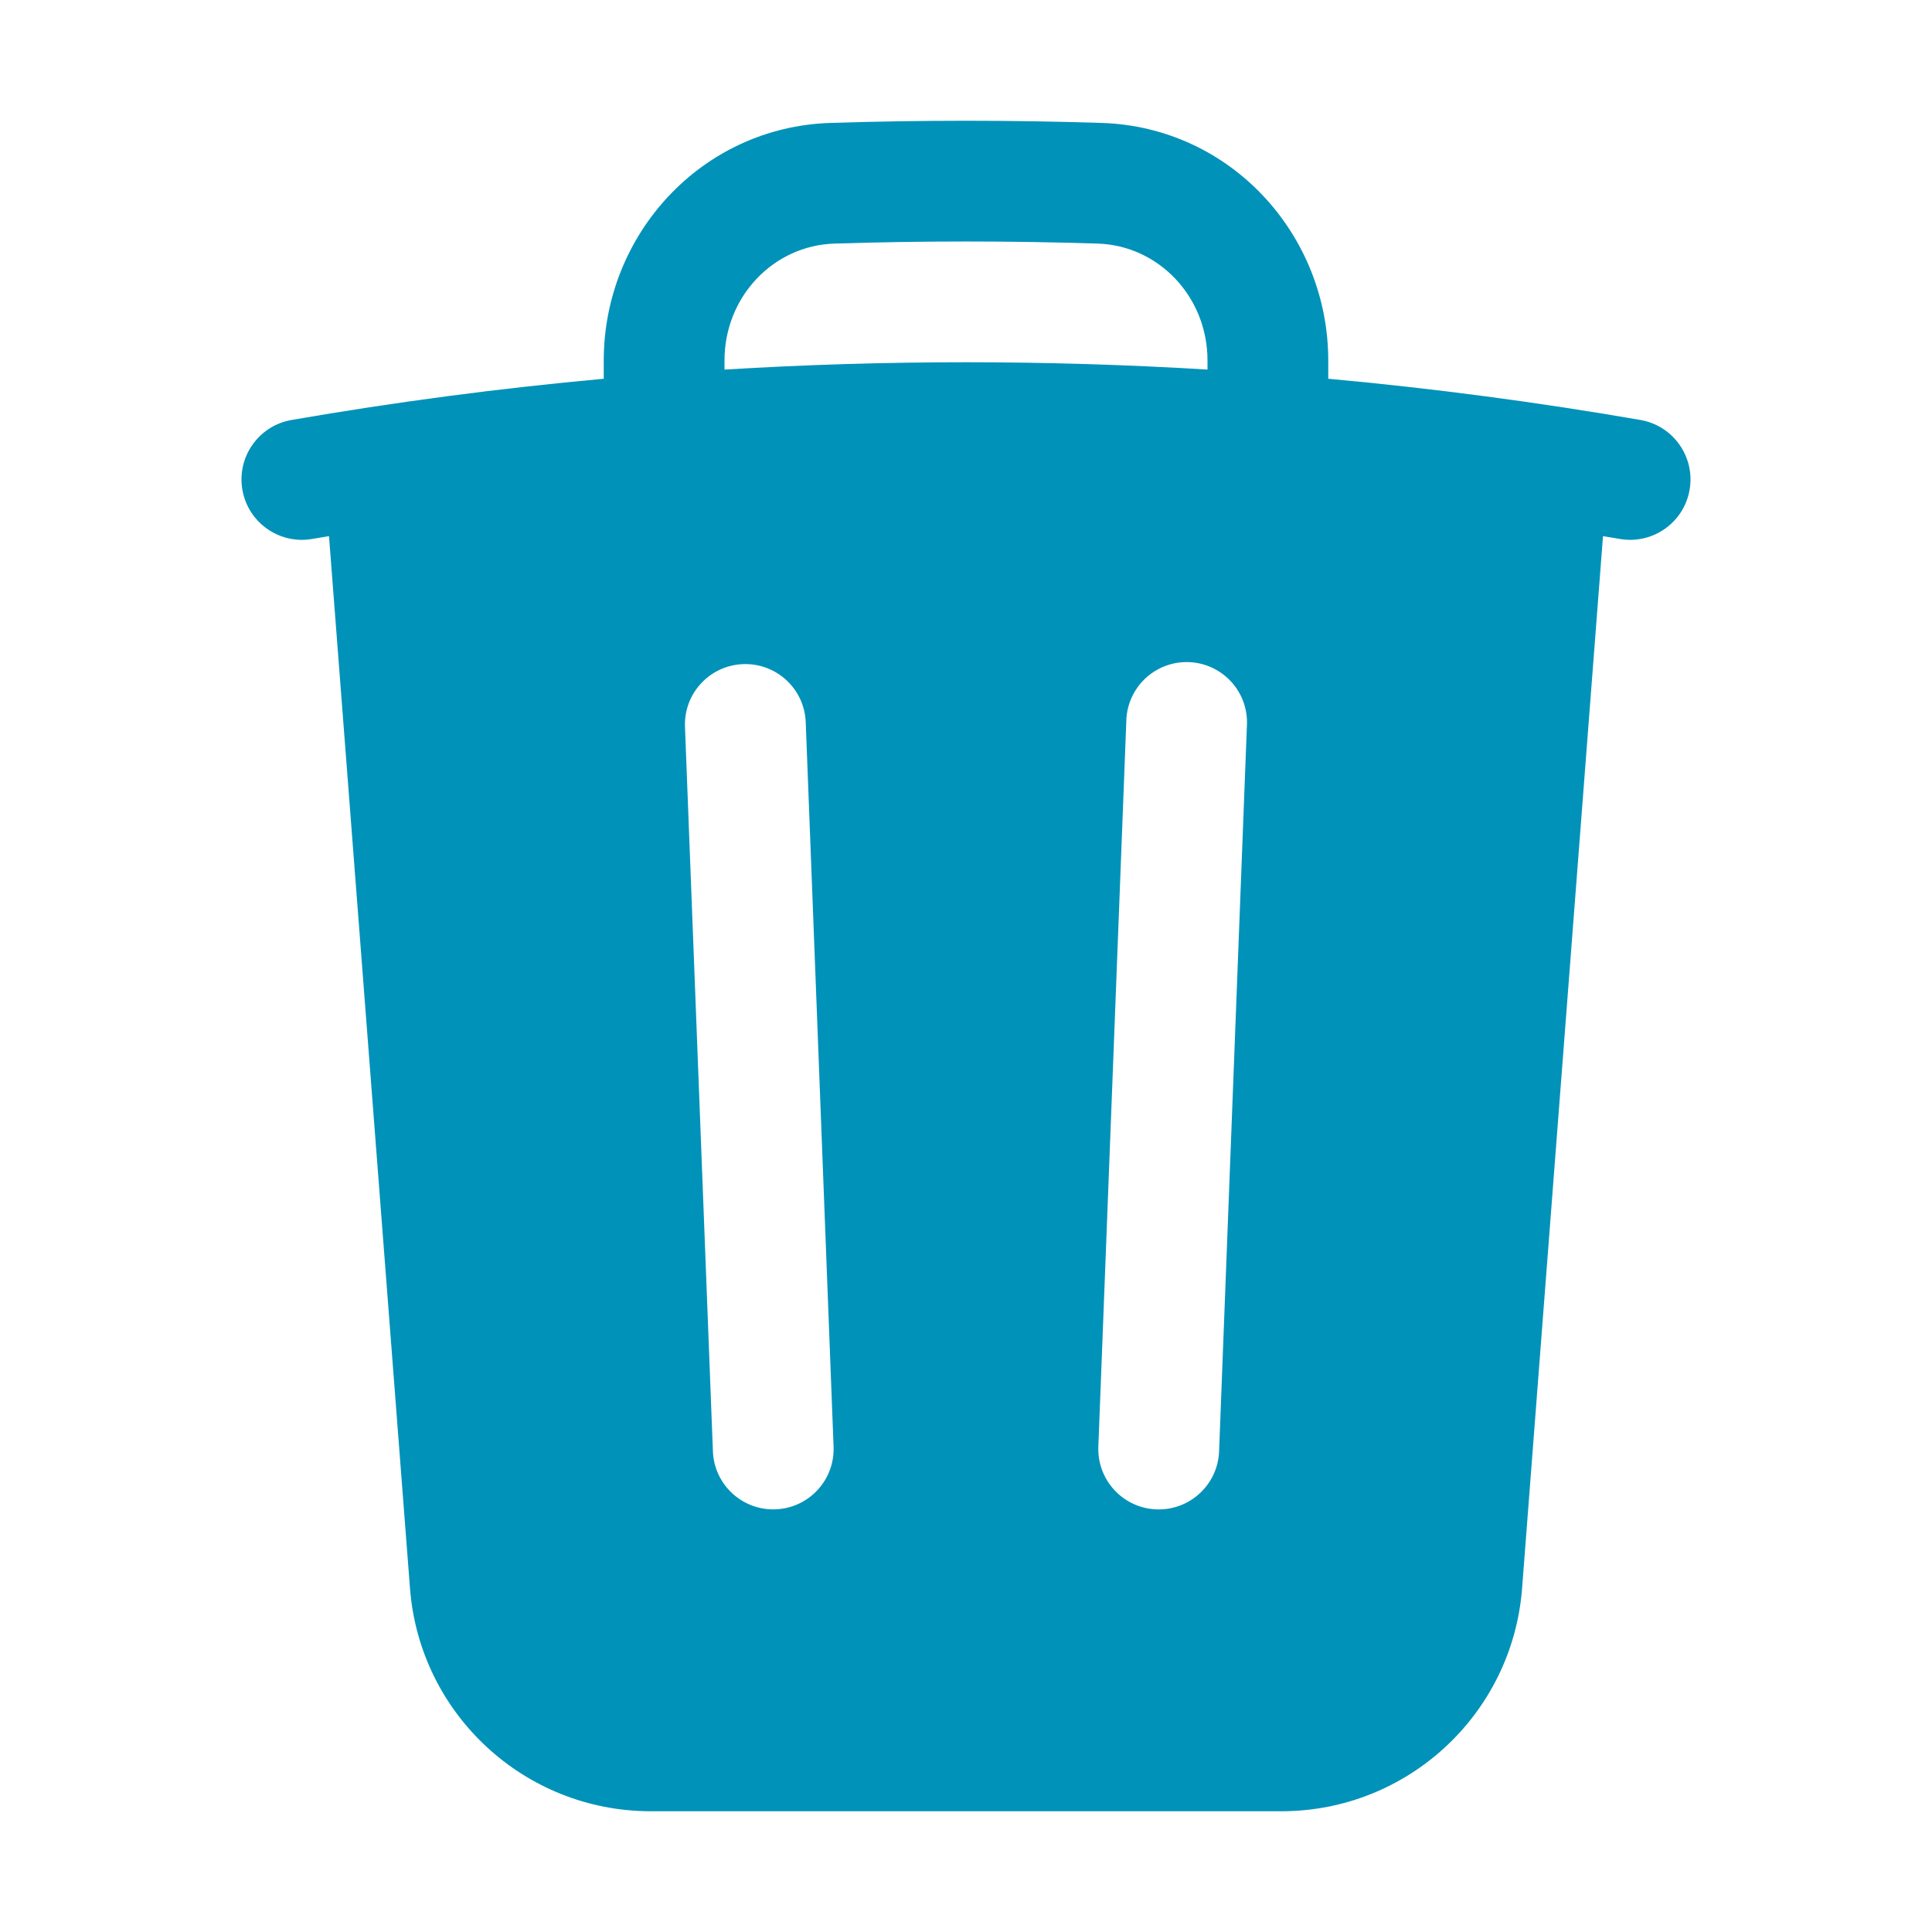
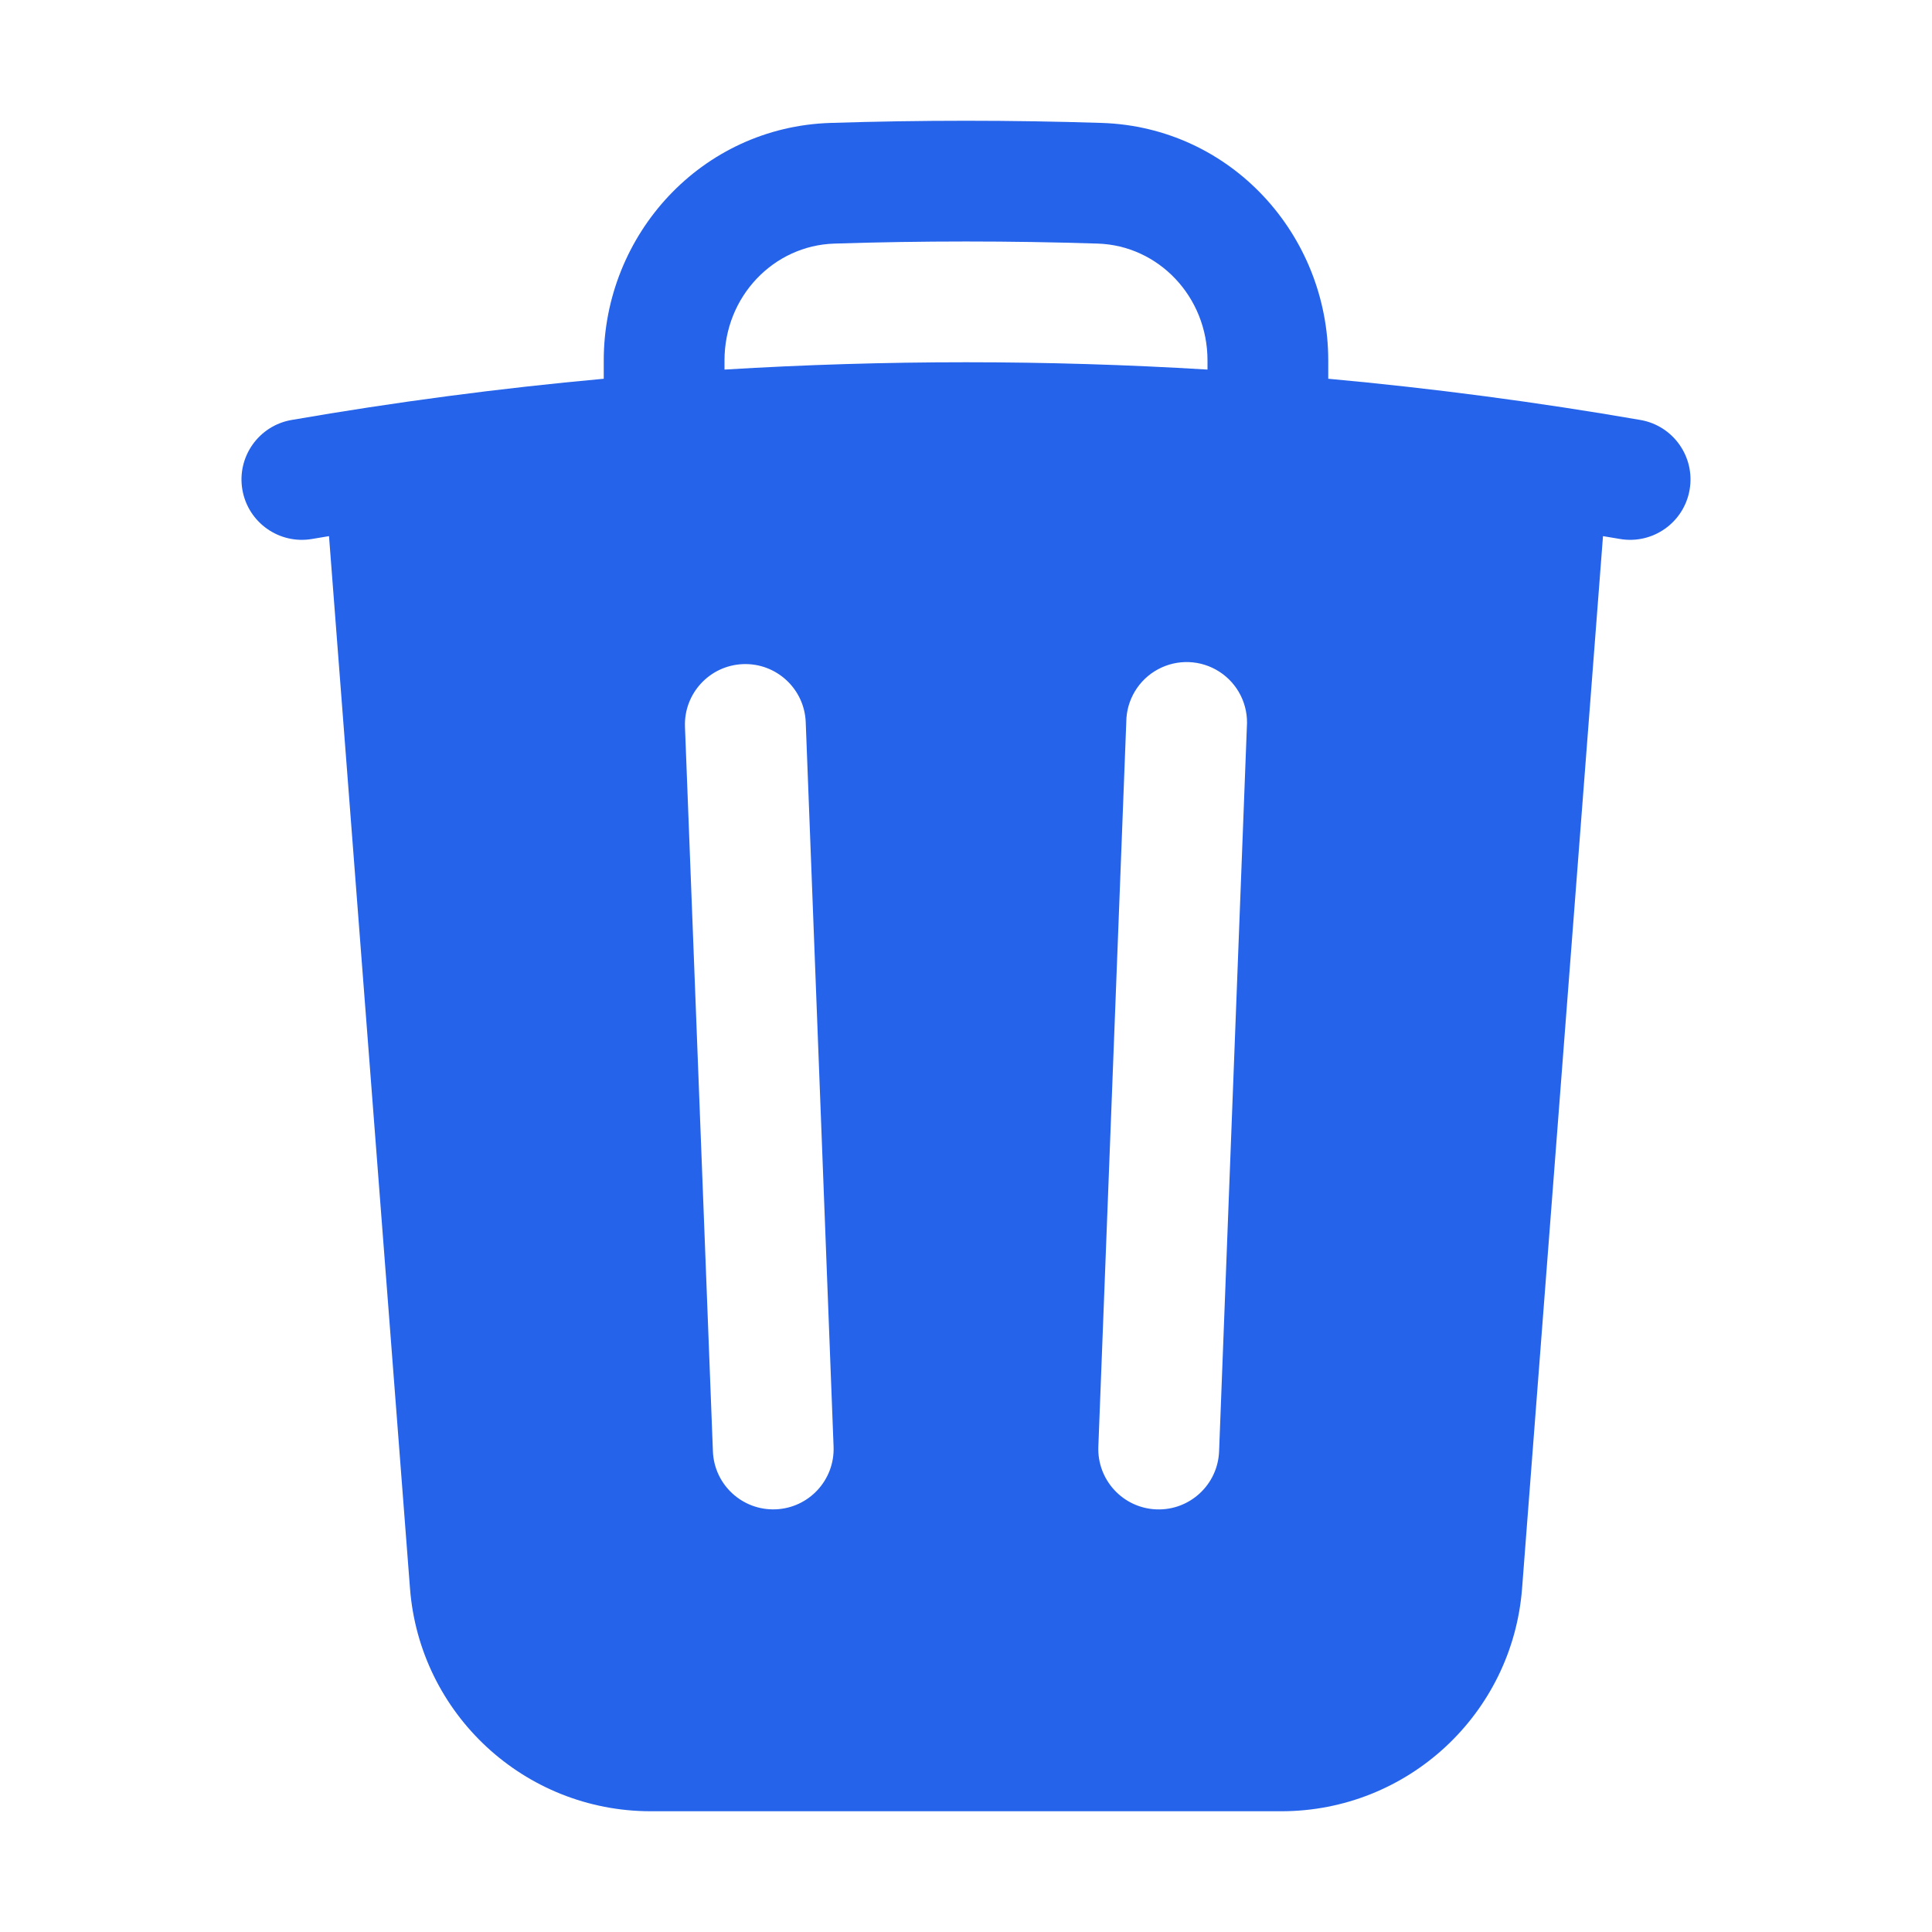
- <svg xmlns="http://www.w3.org/2000/svg" viewBox="0 0 24 24" fill="#0092b9" class="size-6">
+ <svg xmlns="http://www.w3.org/2000/svg" viewBox="0 0 24 24" fill="#2563eb" class="size-6">
  <path fill-rule="evenodd" d="M16.5 4.478v.227a48.816 48.816 0 0 1 3.878.512.75.75 0 1 1-.256 1.478l-.209-.035-1.005 13.07a3 3 0 0 1-2.991 2.77H8.084a3 3 0 0 1-2.991-2.77L4.087 6.66l-.209.035a.75.75 0 0 1-.256-1.478A48.567 48.567 0 0 1 7.5 4.705v-.227c0-1.564 1.213-2.9 2.816-2.951a52.662 52.662 0 0 1 3.369 0c1.603.051 2.815 1.387 2.815 2.951Zm-6.136-1.452a51.196 51.196 0 0 1 3.273 0C14.39 3.05 15 3.684 15 4.478v.113a49.488 49.488 0 0 0-6 0v-.113c0-.794.609-1.428 1.364-1.452Zm-.355 5.945a.75.75 0 1 0-1.5.058l.347 9a.75.75 0 1 0 1.499-.058l-.346-9Zm5.48.058a.75.75 0 1 0-1.498-.058l-.347 9a.75.75 0 0 0 1.5.058l.345-9Z" clip-rule="evenodd" />
</svg>
